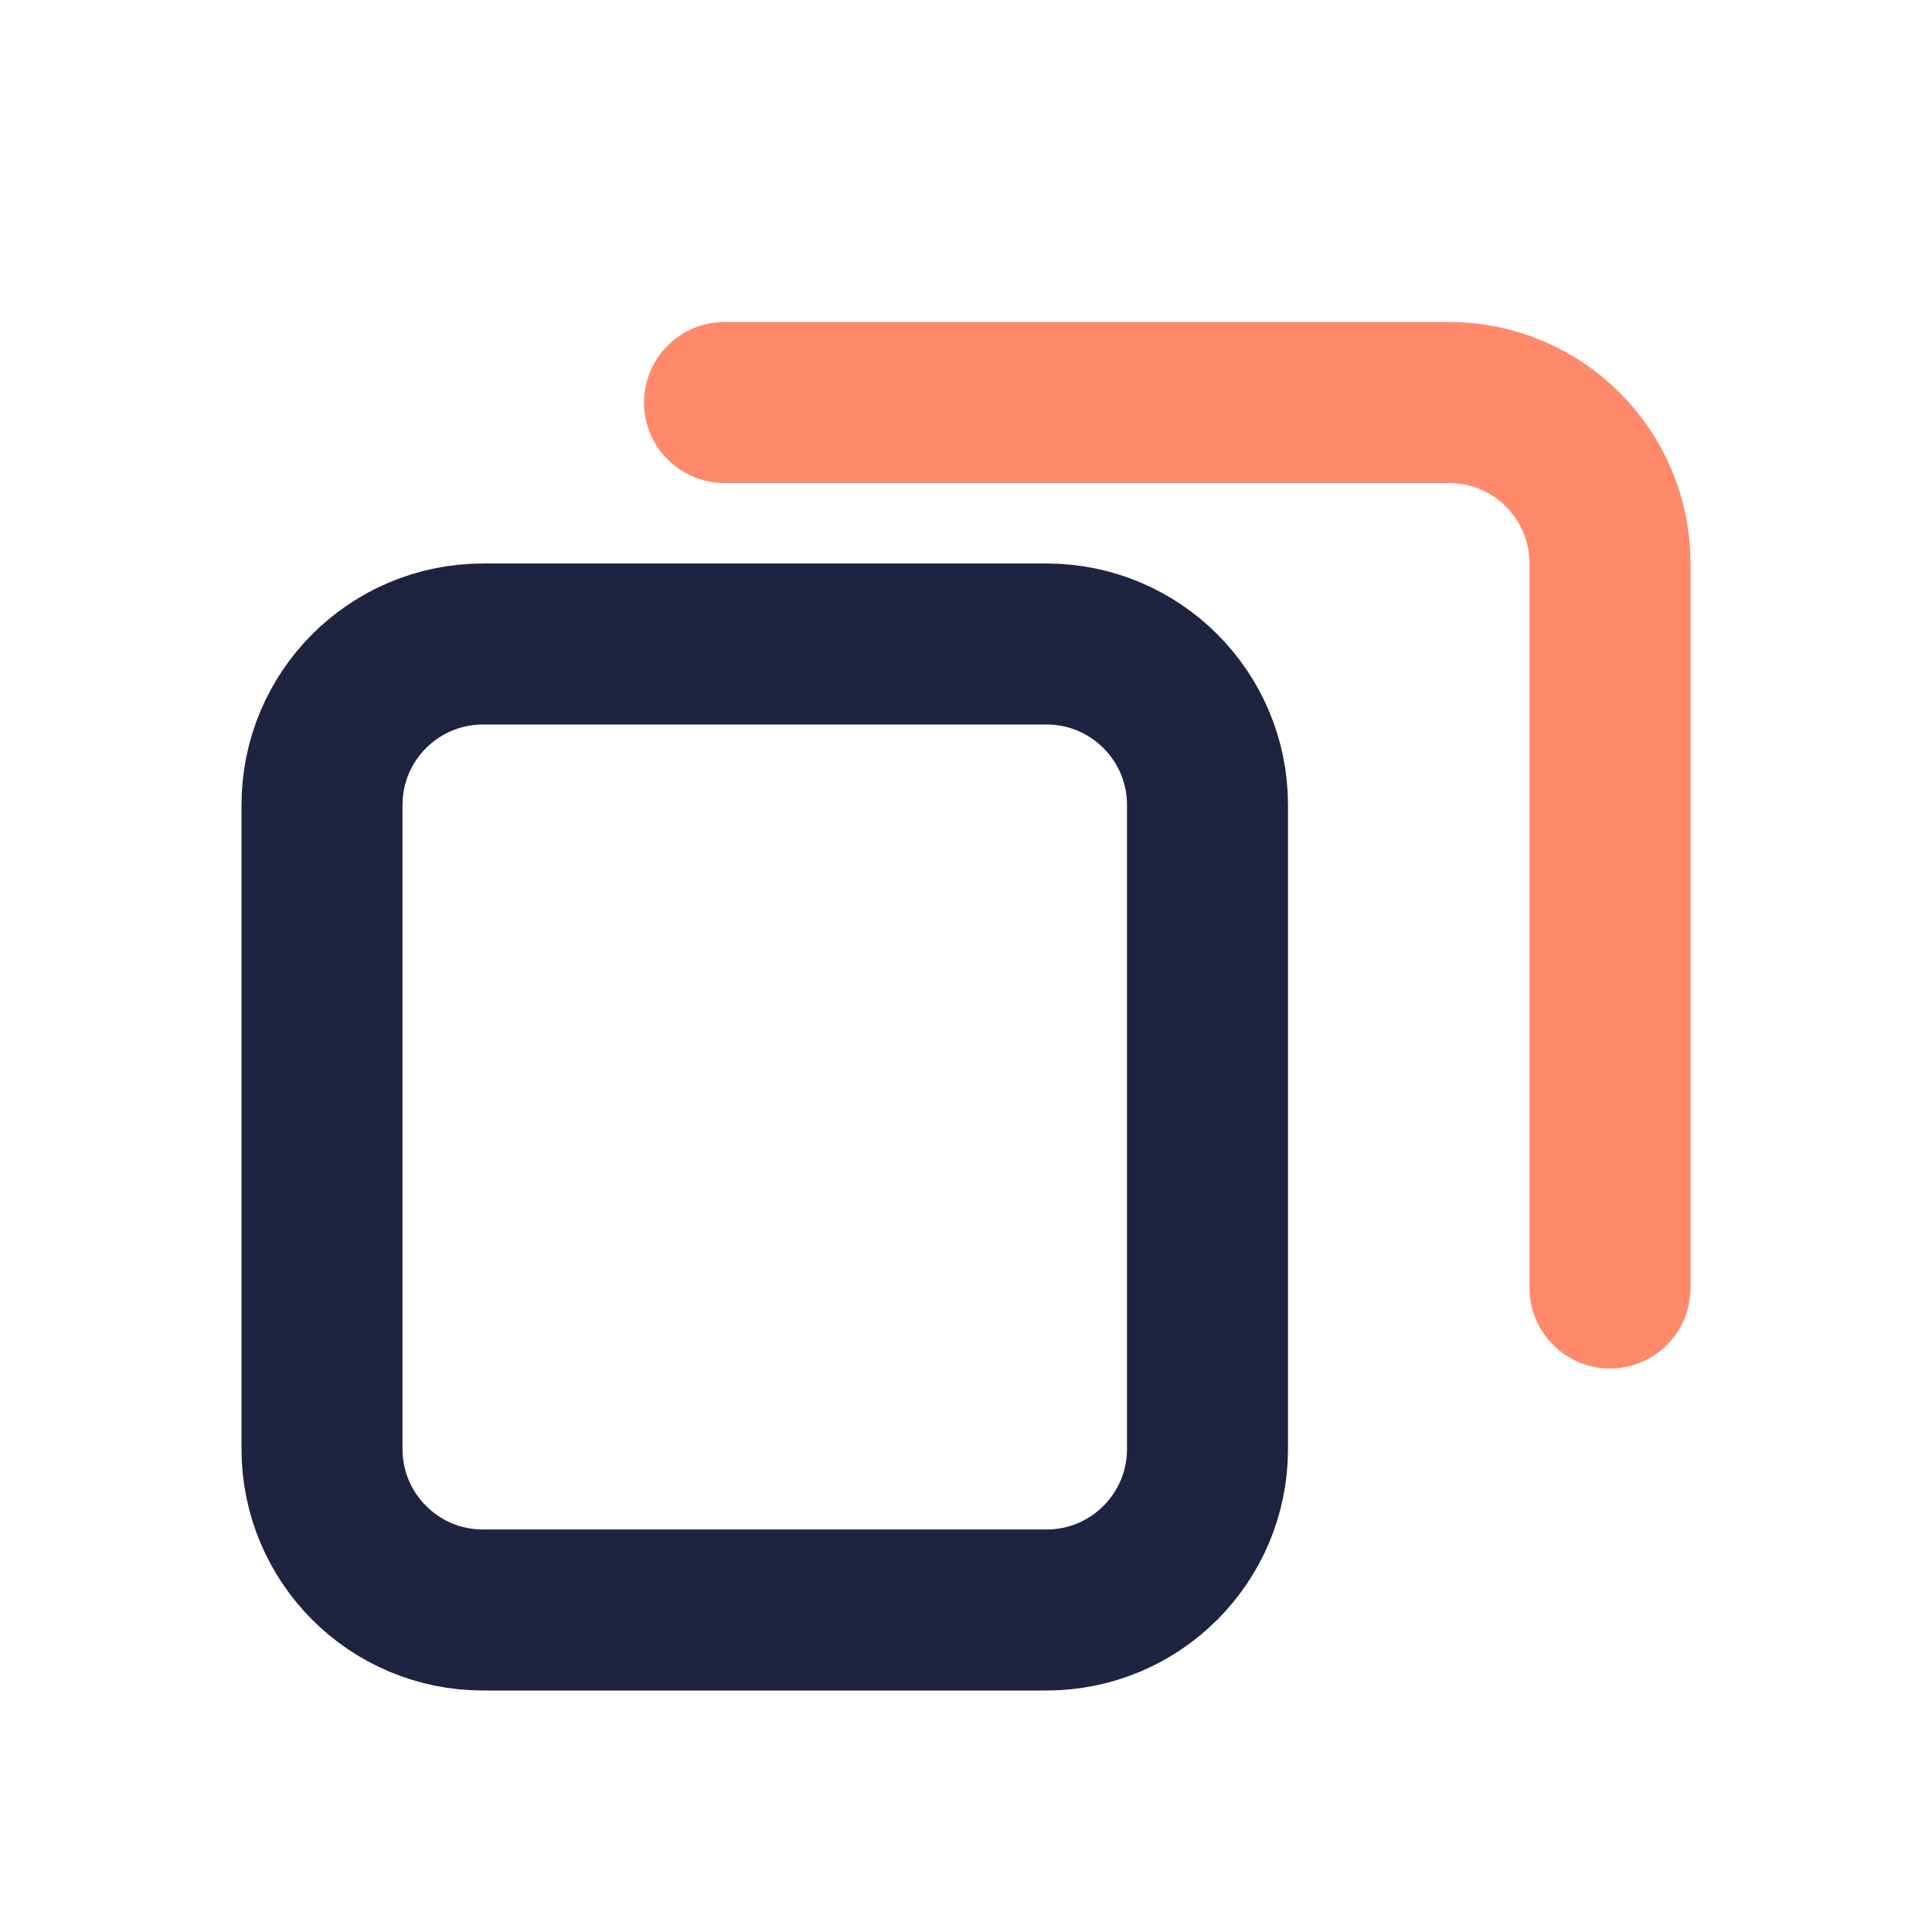
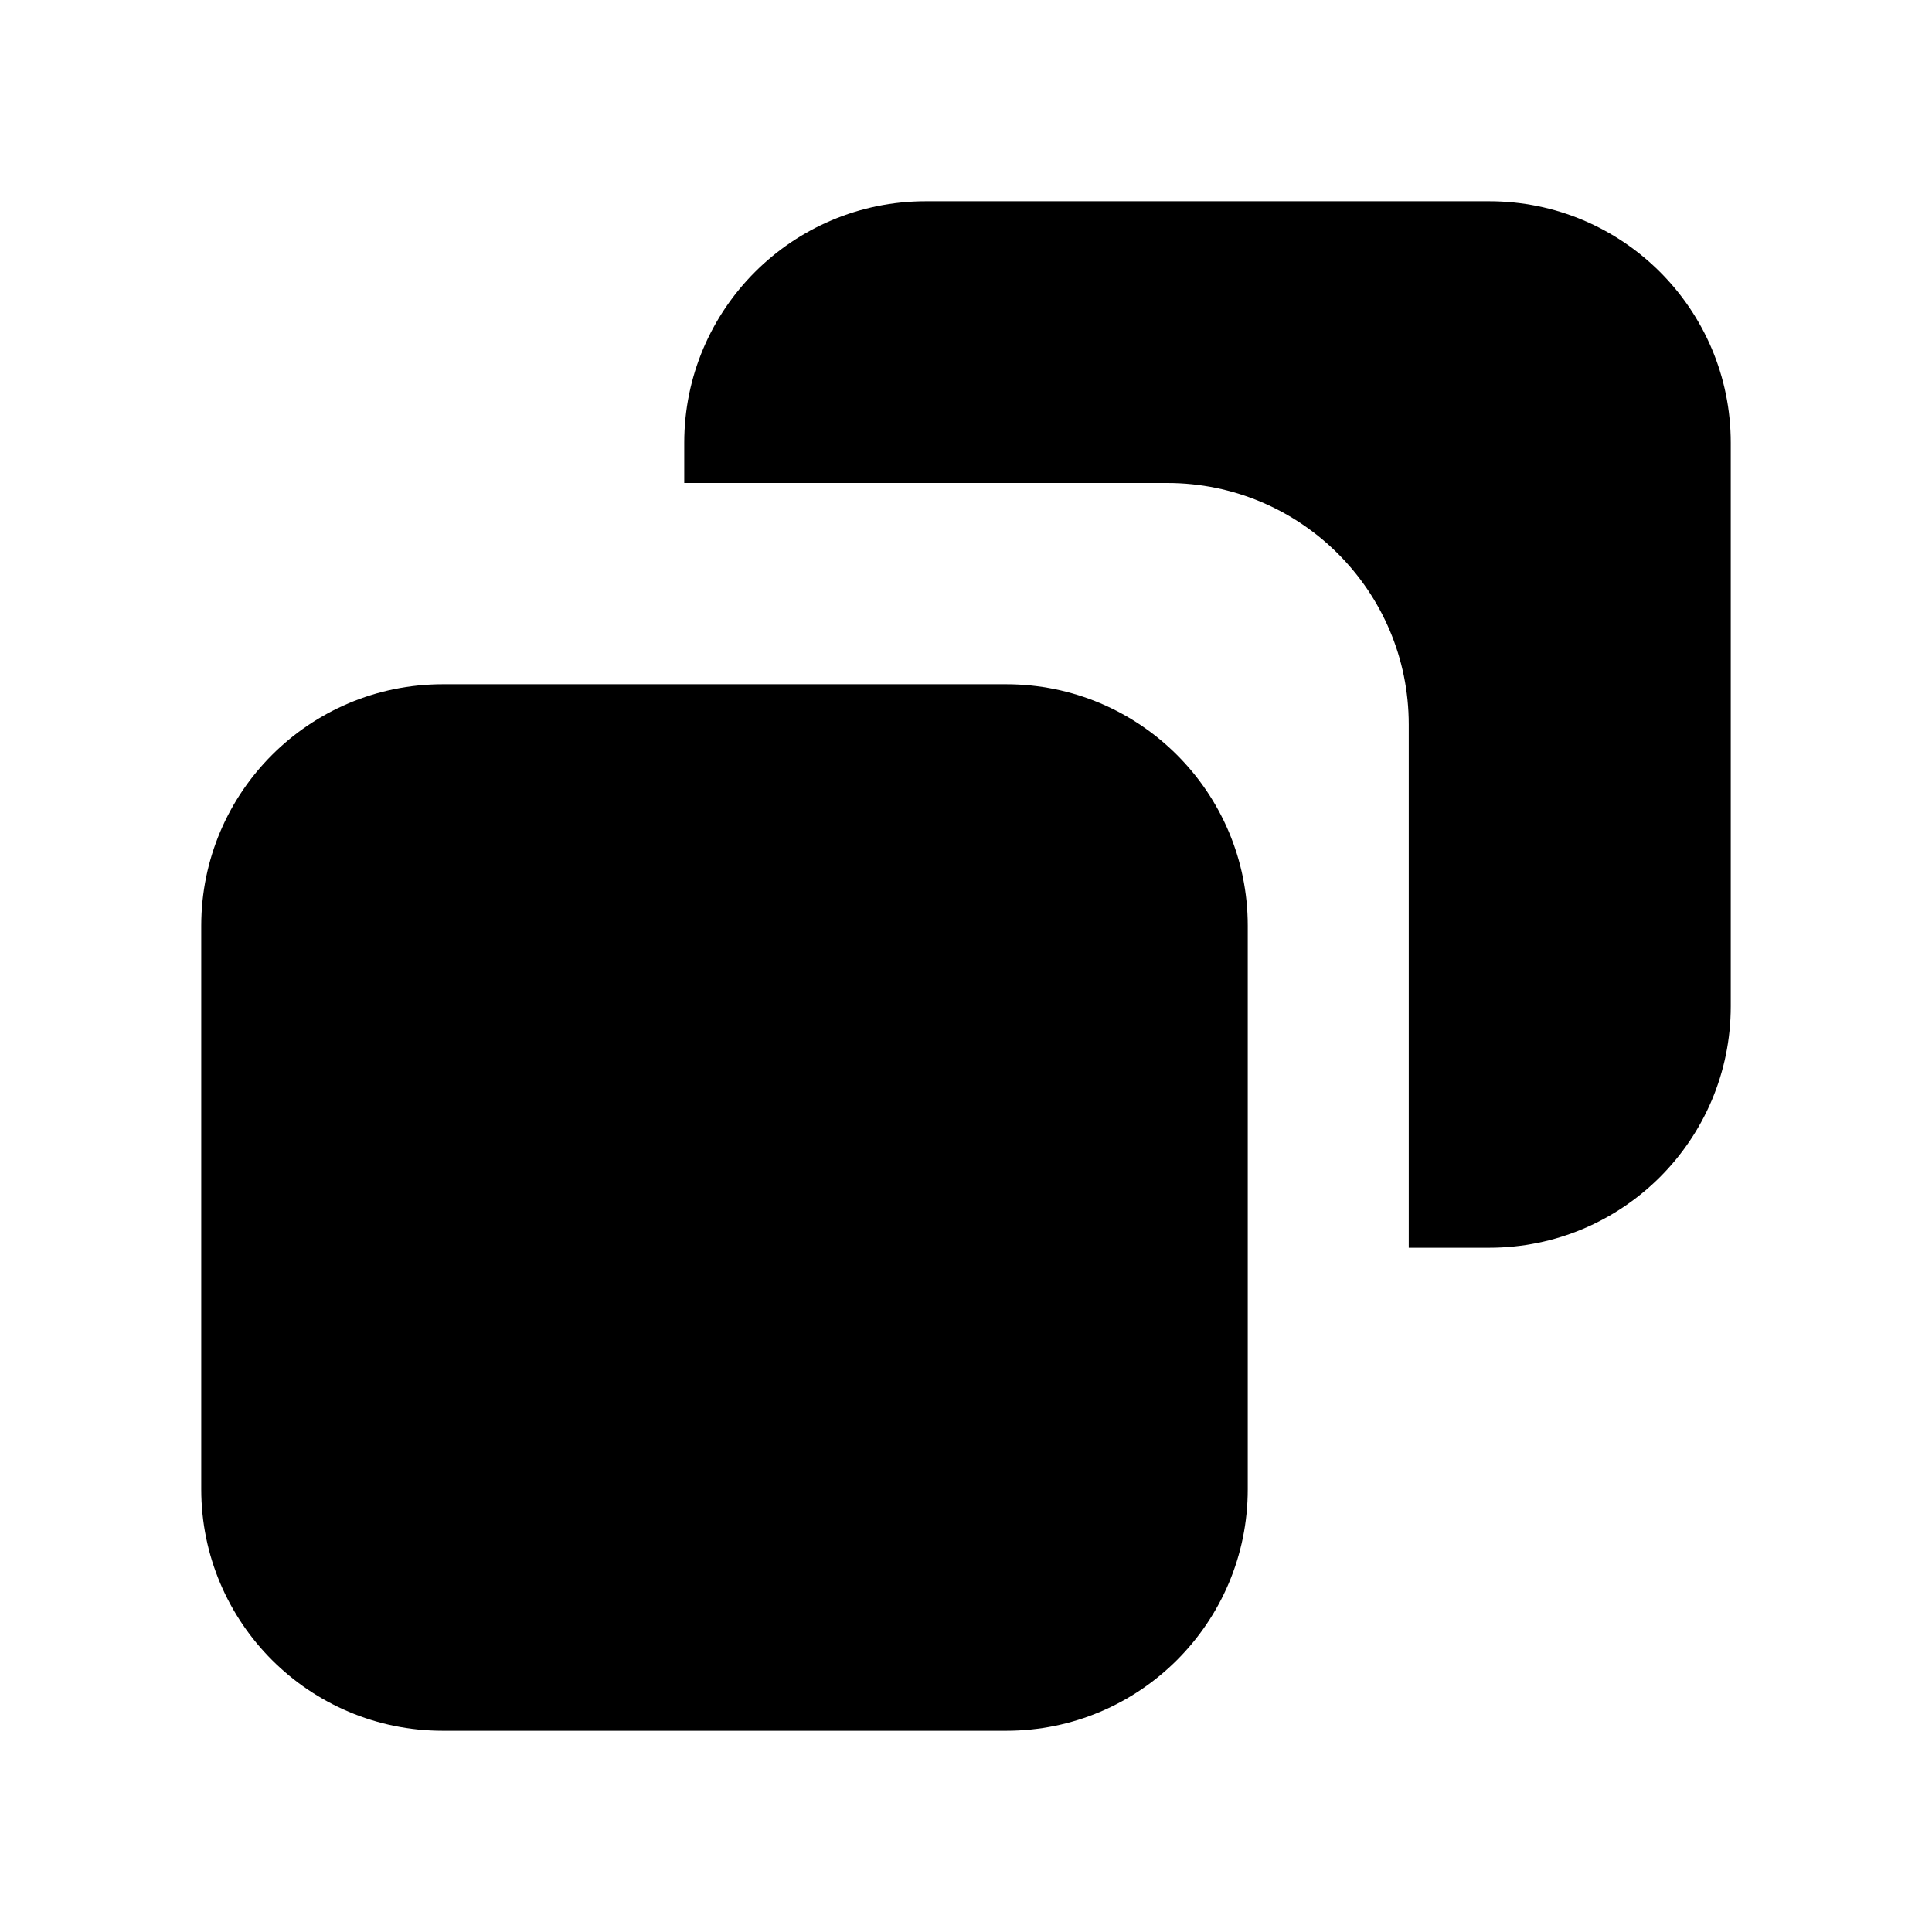
- <svg xmlns="http://www.w3.org/2000/svg" viewBox="0 0 24 24" fill="none" stroke="#1E2340" stroke-width="2" stroke-linecap="round" stroke-linejoin="round" role="img" aria-label="Copy">
-   <rect x="4" y="8" width="11" height="12" rx="2" />
-   <path d="M9 5h9a2 2 0 0 1 2 2v9" stroke="#FF8A6B" />
+ <svg xmlns="http://www.w3.org/2000/svg" viewBox="0 0 24 24" fill="currentColor" role="img" aria-label="copy">
+   <rect x="2.5" y="8.5" width="13" height="13" rx="3" />
+   <path d="M8.5 5.5A3 3 0 0 1 11.5 2.5h7a3 3 0 0 1 3 3v7a3 3 0 0 1-3 3h-1V9a3 3 0 0 0-3-3H8.5z" />
</svg>
